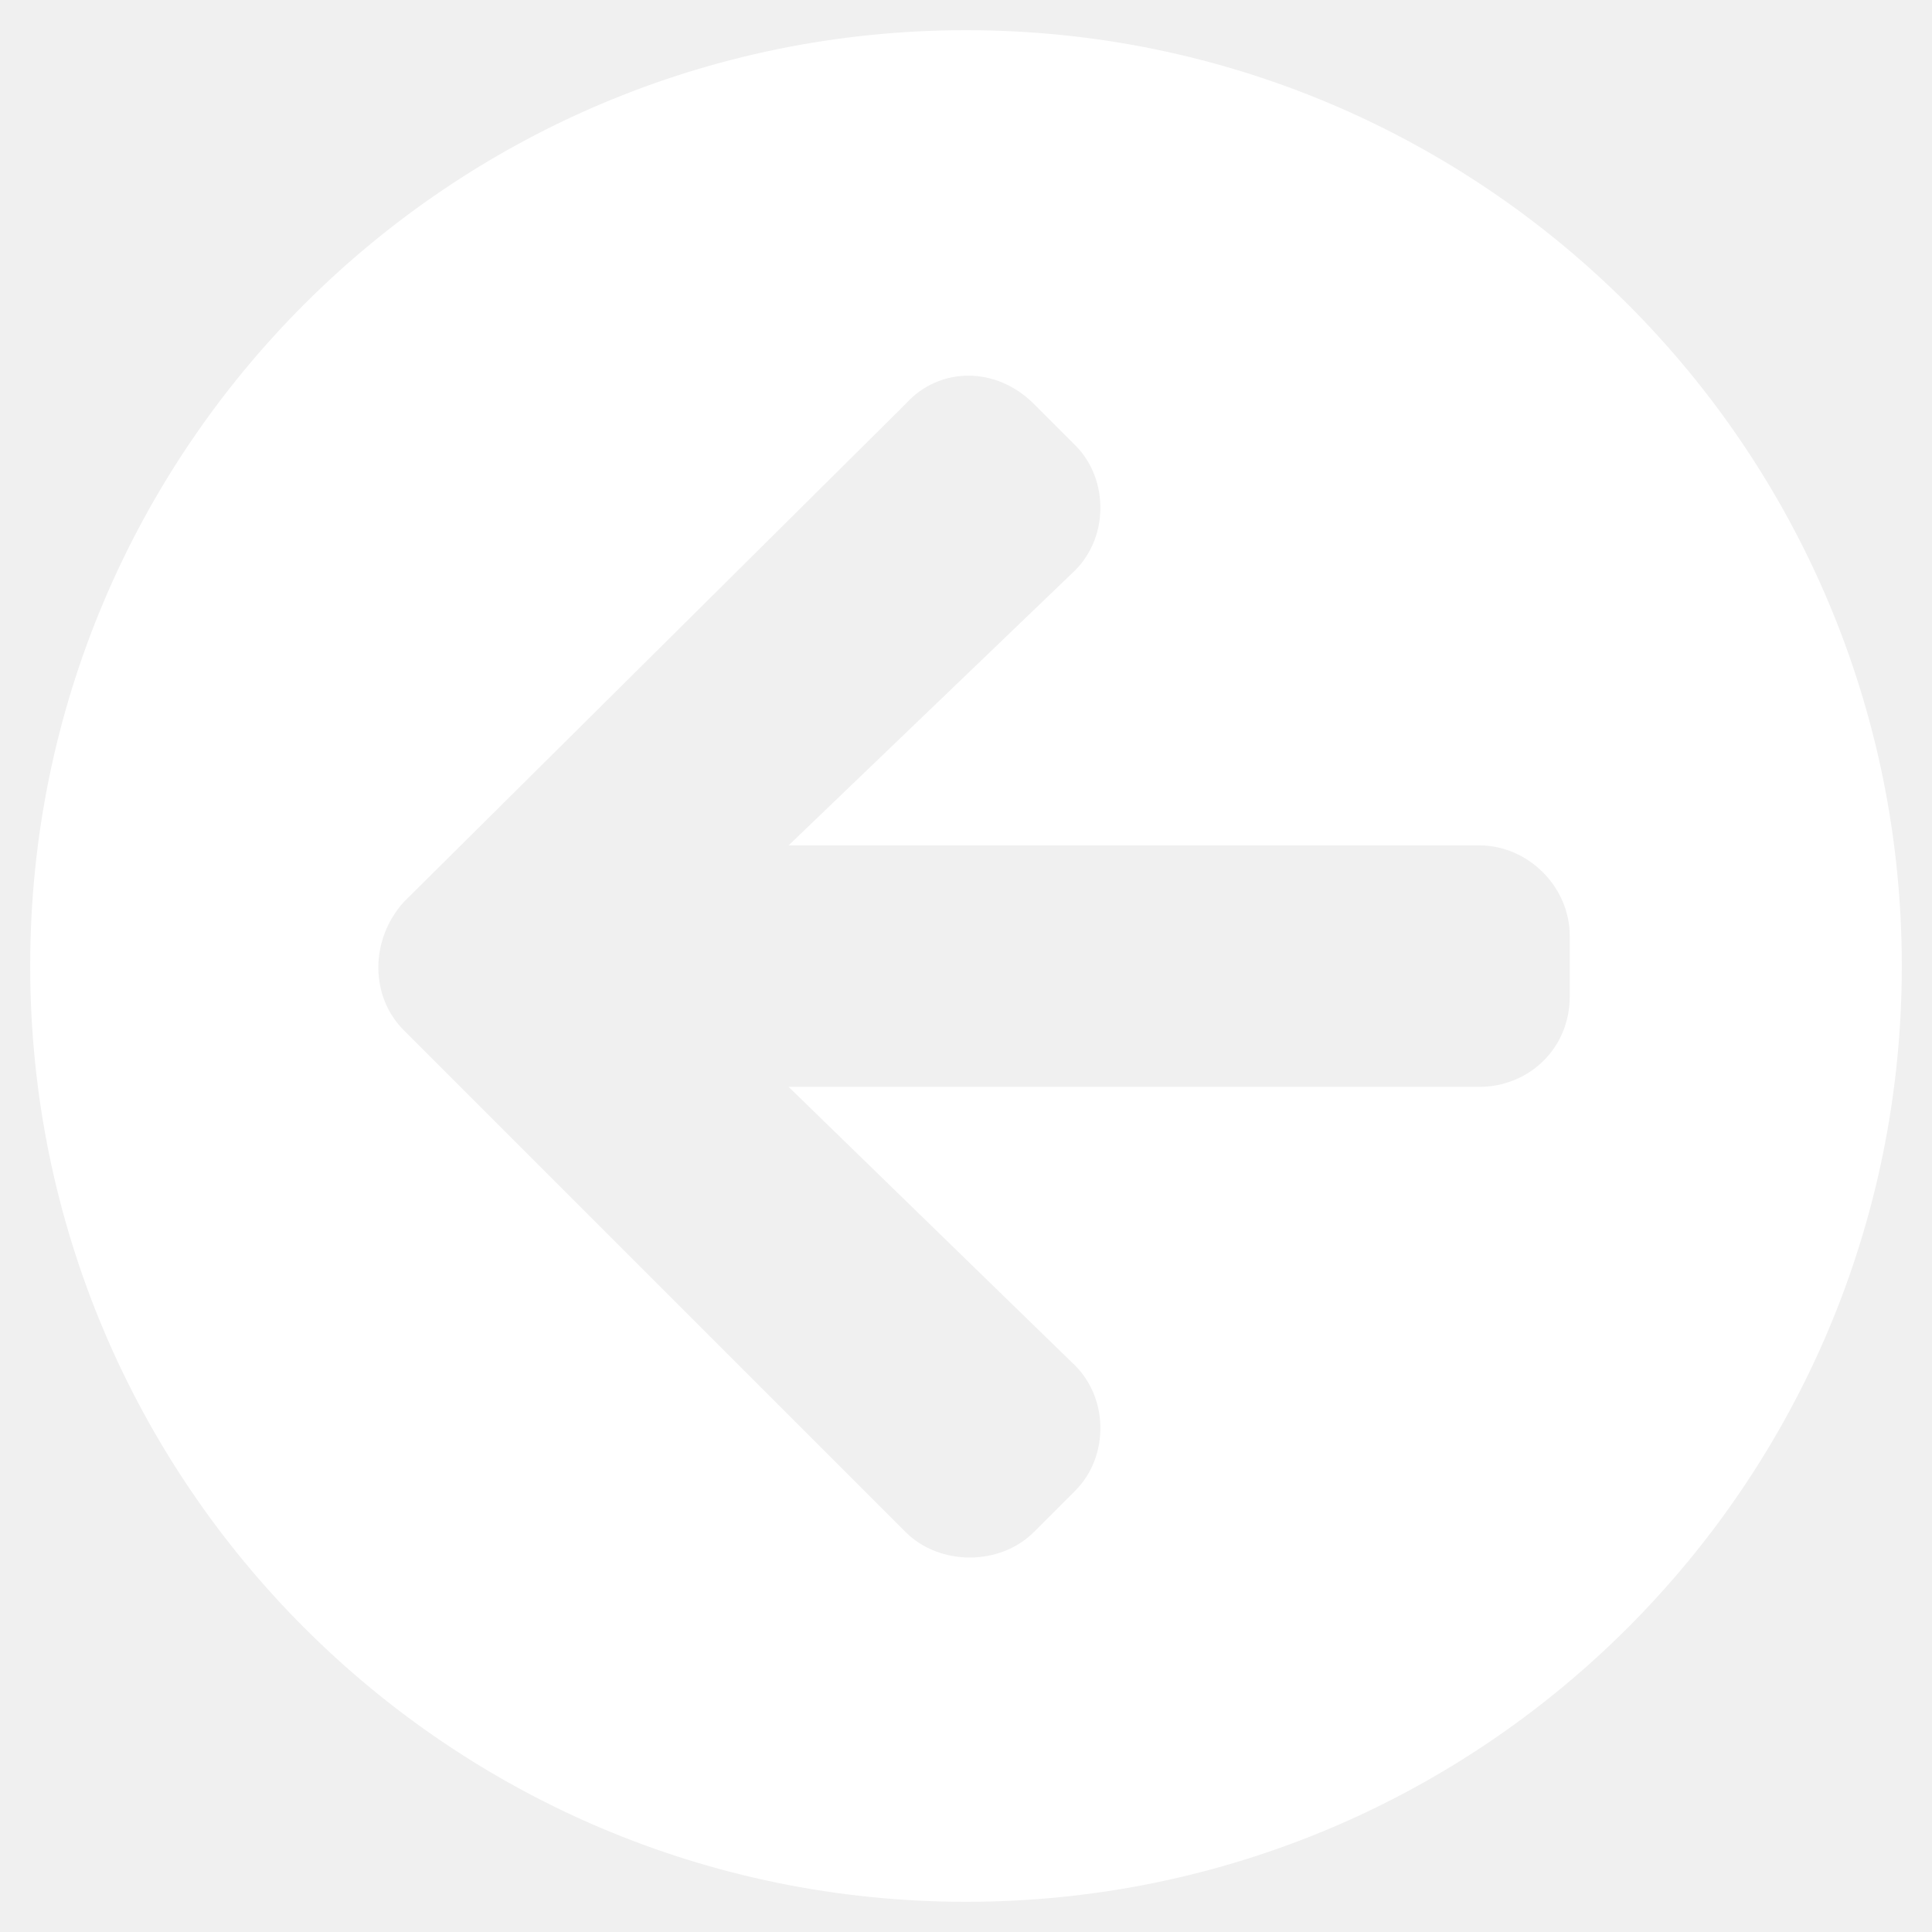
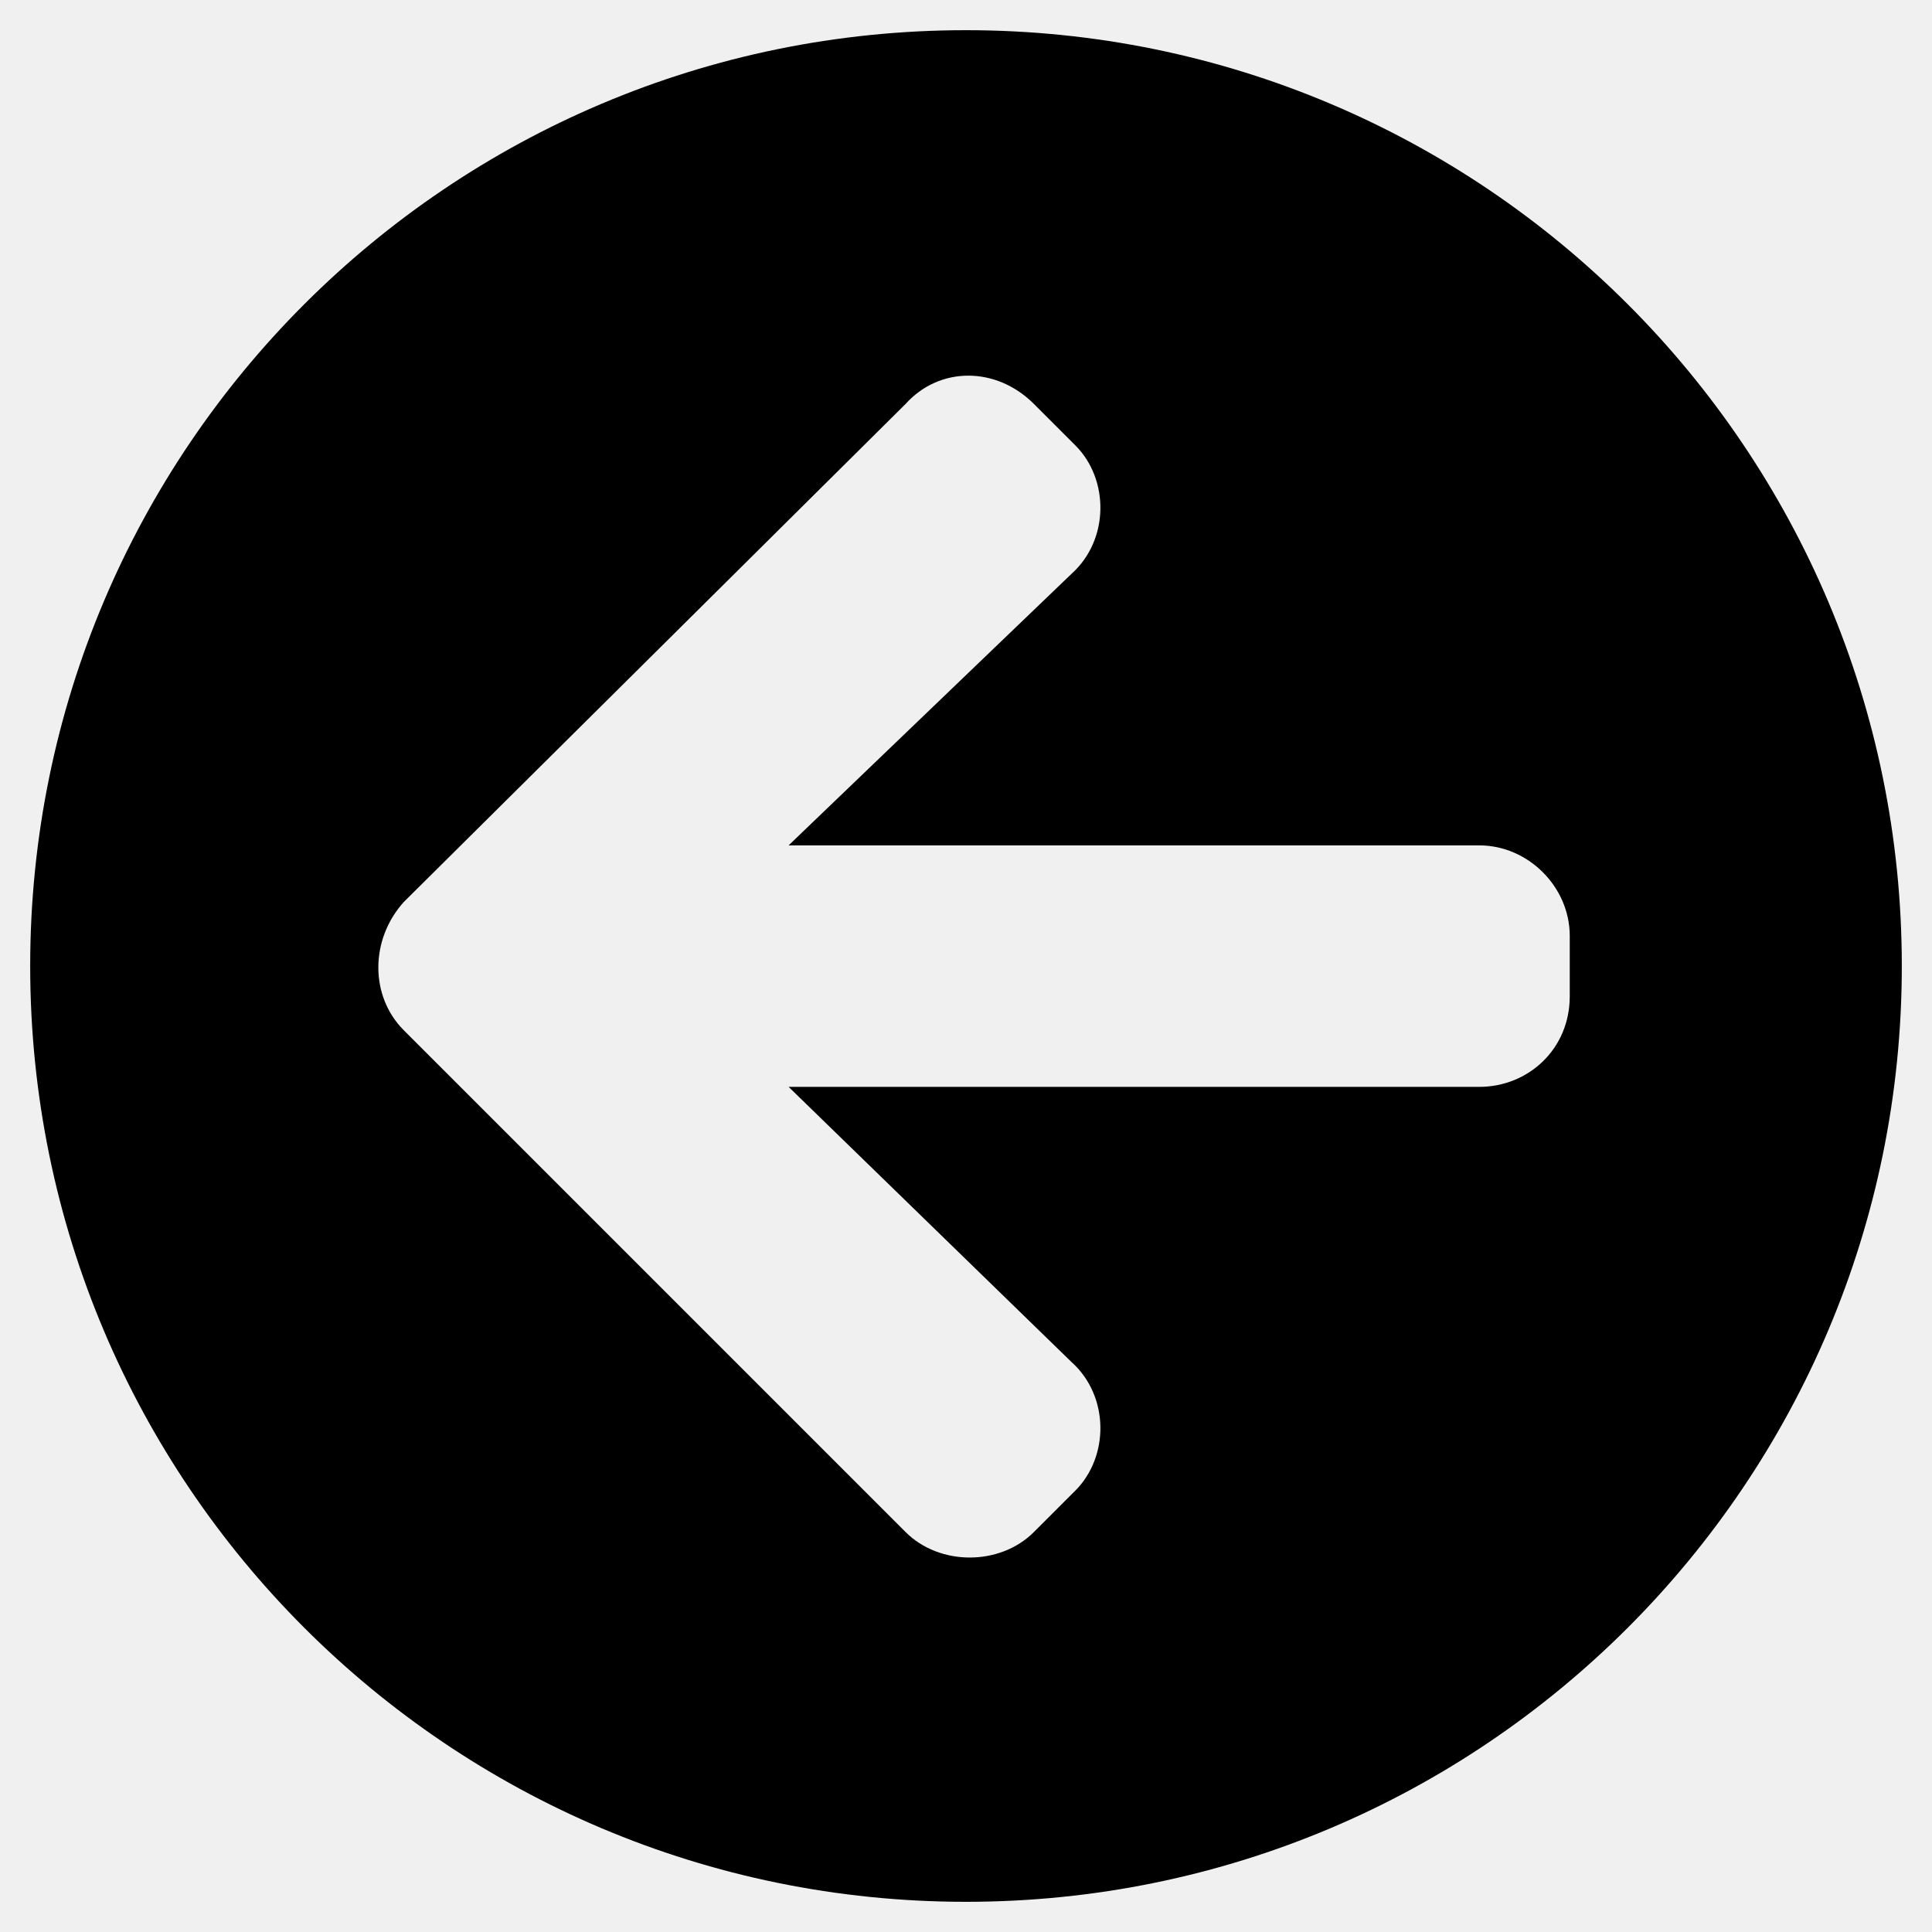
<svg xmlns="http://www.w3.org/2000/svg" fill="none" height="16" viewBox="0 0 16 16" width="16">
-   <path d="m8 15.75c4.281 0 7.75-3.469 7.75-7.75 0-4.281-3.469-7.75-7.75-7.75-4.281 0-7.75 3.469-7.75 7.75 0 4.281 3.469 7.75 7.75 7.75zm.875-4.469c.312.281.312.781.031 1.063l-.344.344c-.281.281-.781.281-1.062 0l-4.156-4.156c-.281-.281-.281-.75 0-1.062l4.156-4.125c.281-.312.75-.312 1.062 0l.344.344c.281.281.281.781-.031 1.062l-2.344 2.25h5.719c.406 0 .75.344.75.75v.5c0 .438-.344.75-.75.75h-5.719z" fill="#fff" />
+   <path d="m8 15.75c4.281 0 7.75-3.469 7.75-7.75 0-4.281-3.469-7.75-7.75-7.75-4.281 0-7.75 3.469-7.75 7.75 0 4.281 3.469 7.75 7.75 7.75zm.875-4.469c.312.281.312.781.031 1.063l-.344.344c-.281.281-.781.281-1.062 0l-4.156-4.156c-.281-.281-.281-.75 0-1.062l4.156-4.125c.281-.312.75-.312 1.062 0l.344.344c.281.281.281.781-.031 1.062l-2.344 2.25h5.719c.406 0 .75.344.75.75v.5c0 .438-.344.75-.75.75h-5.719z" fill="currentColor" />
</svg>
